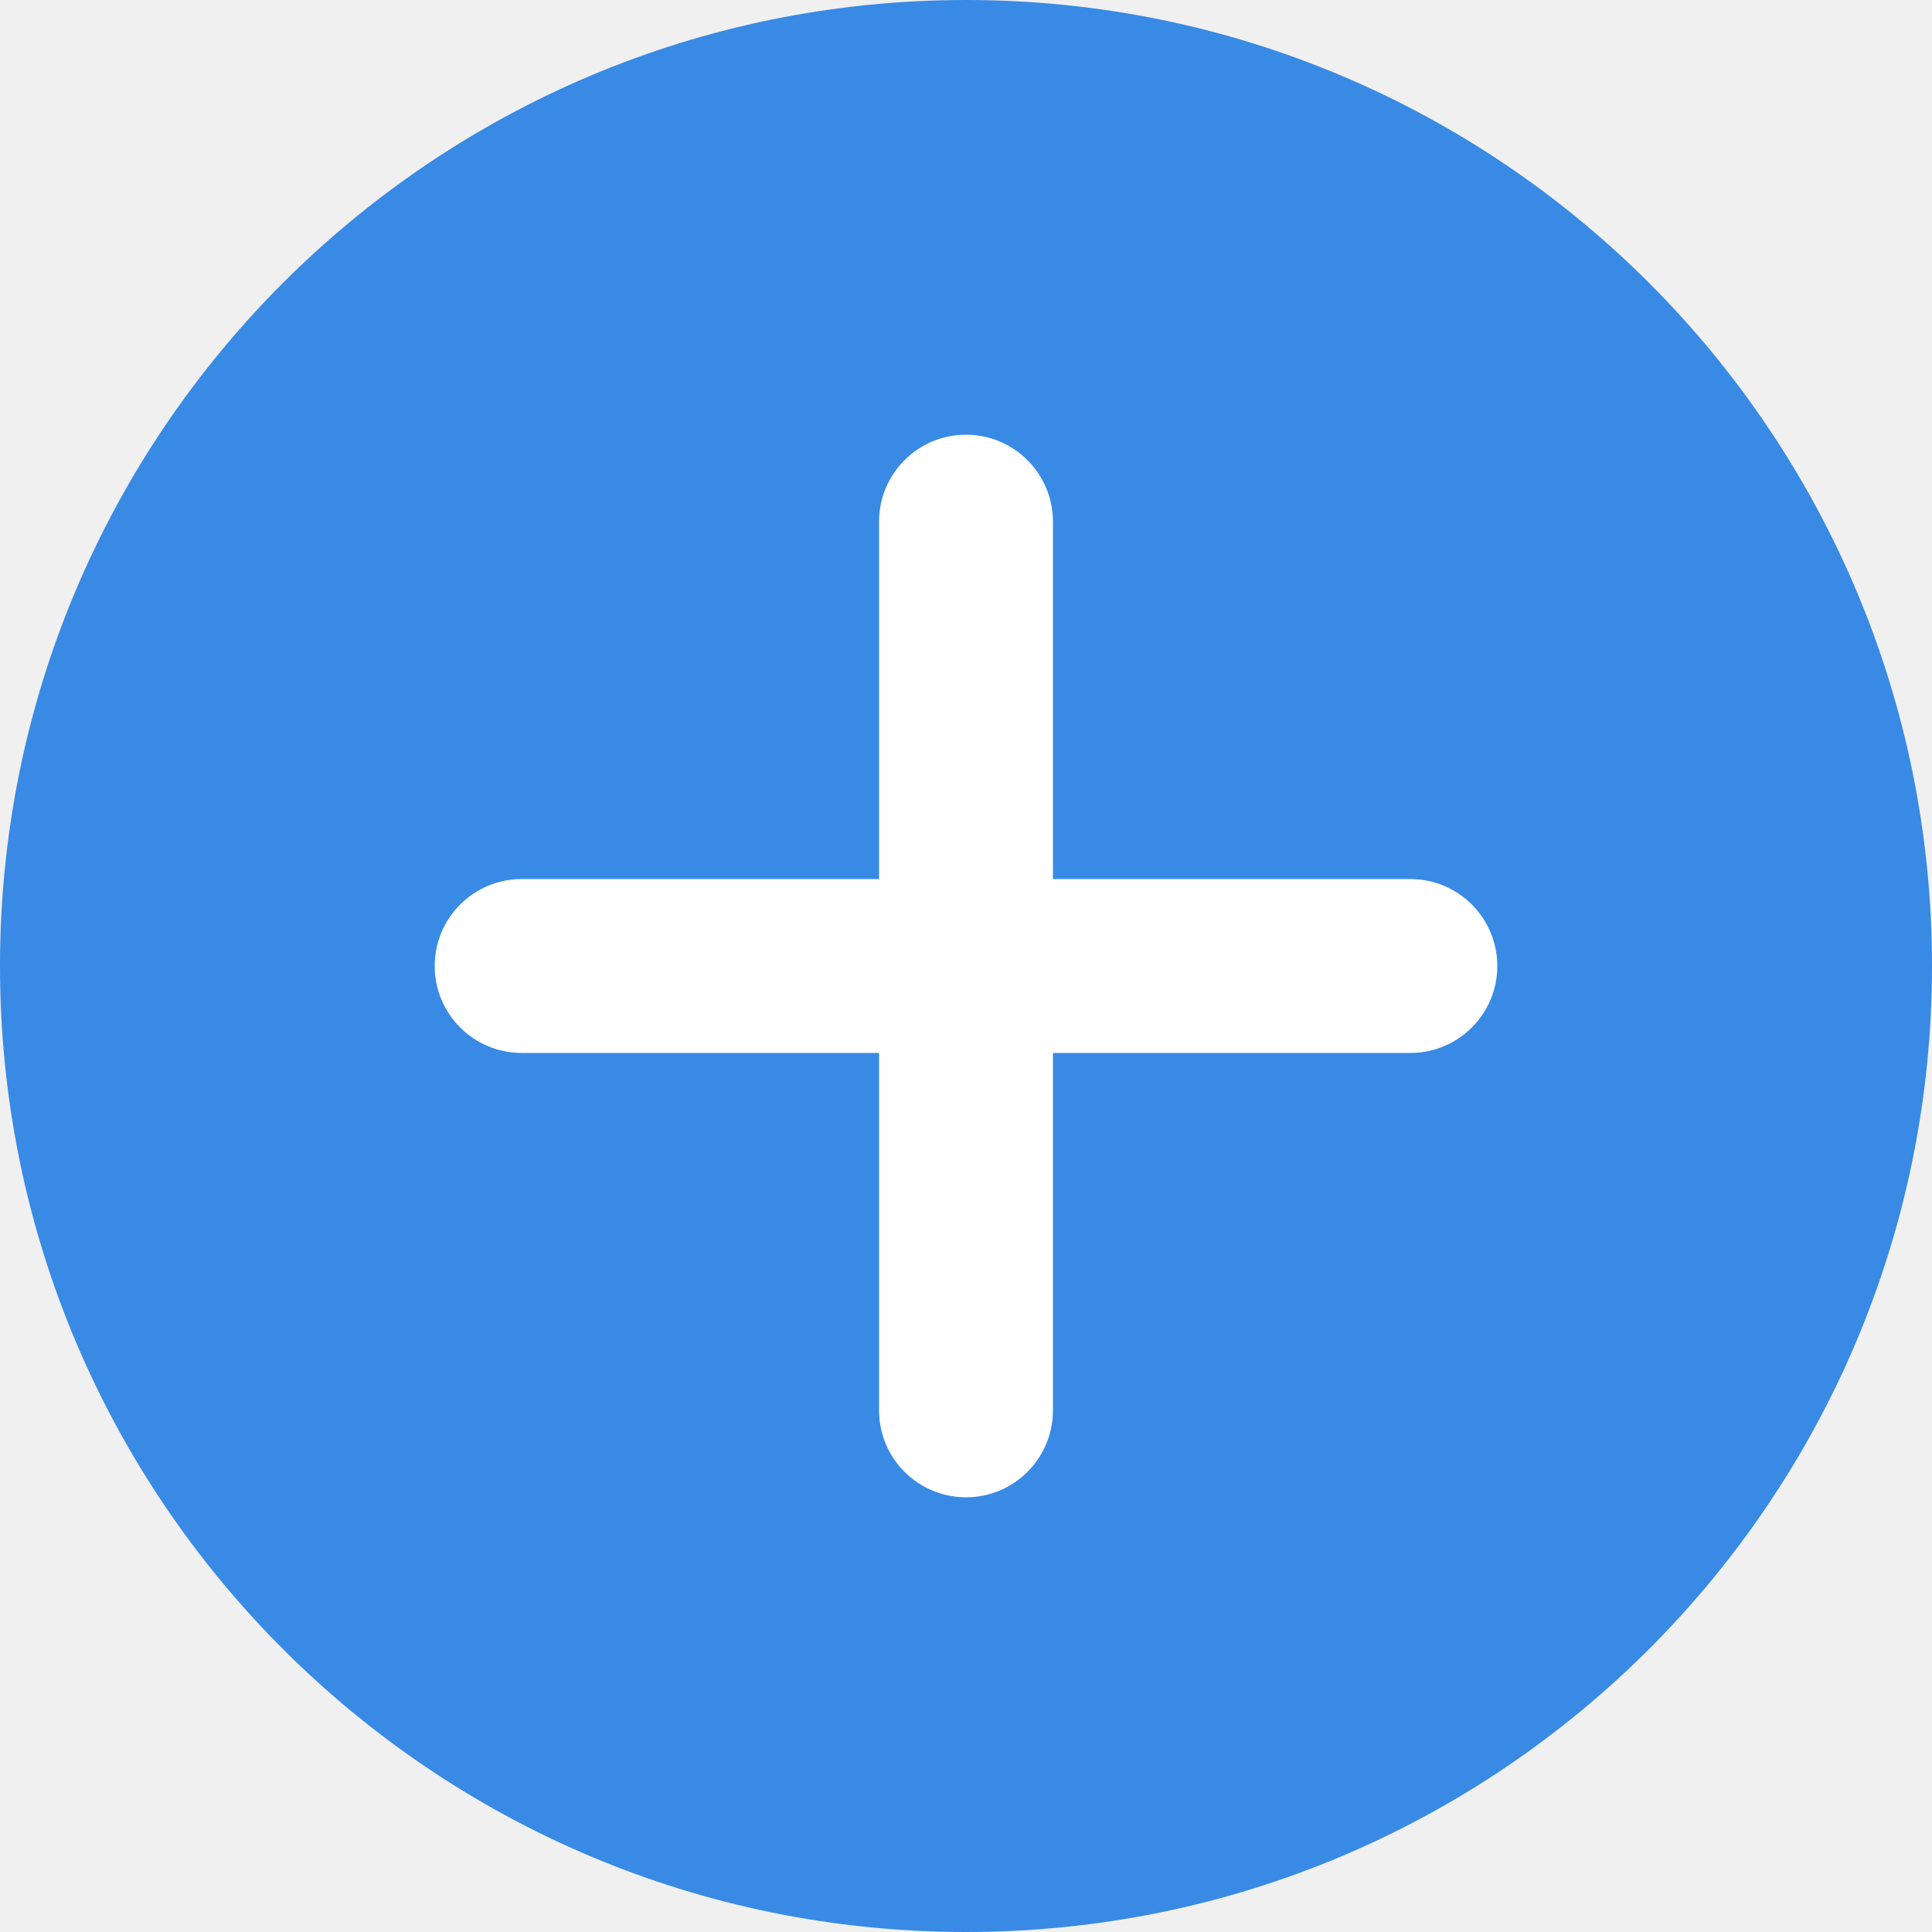
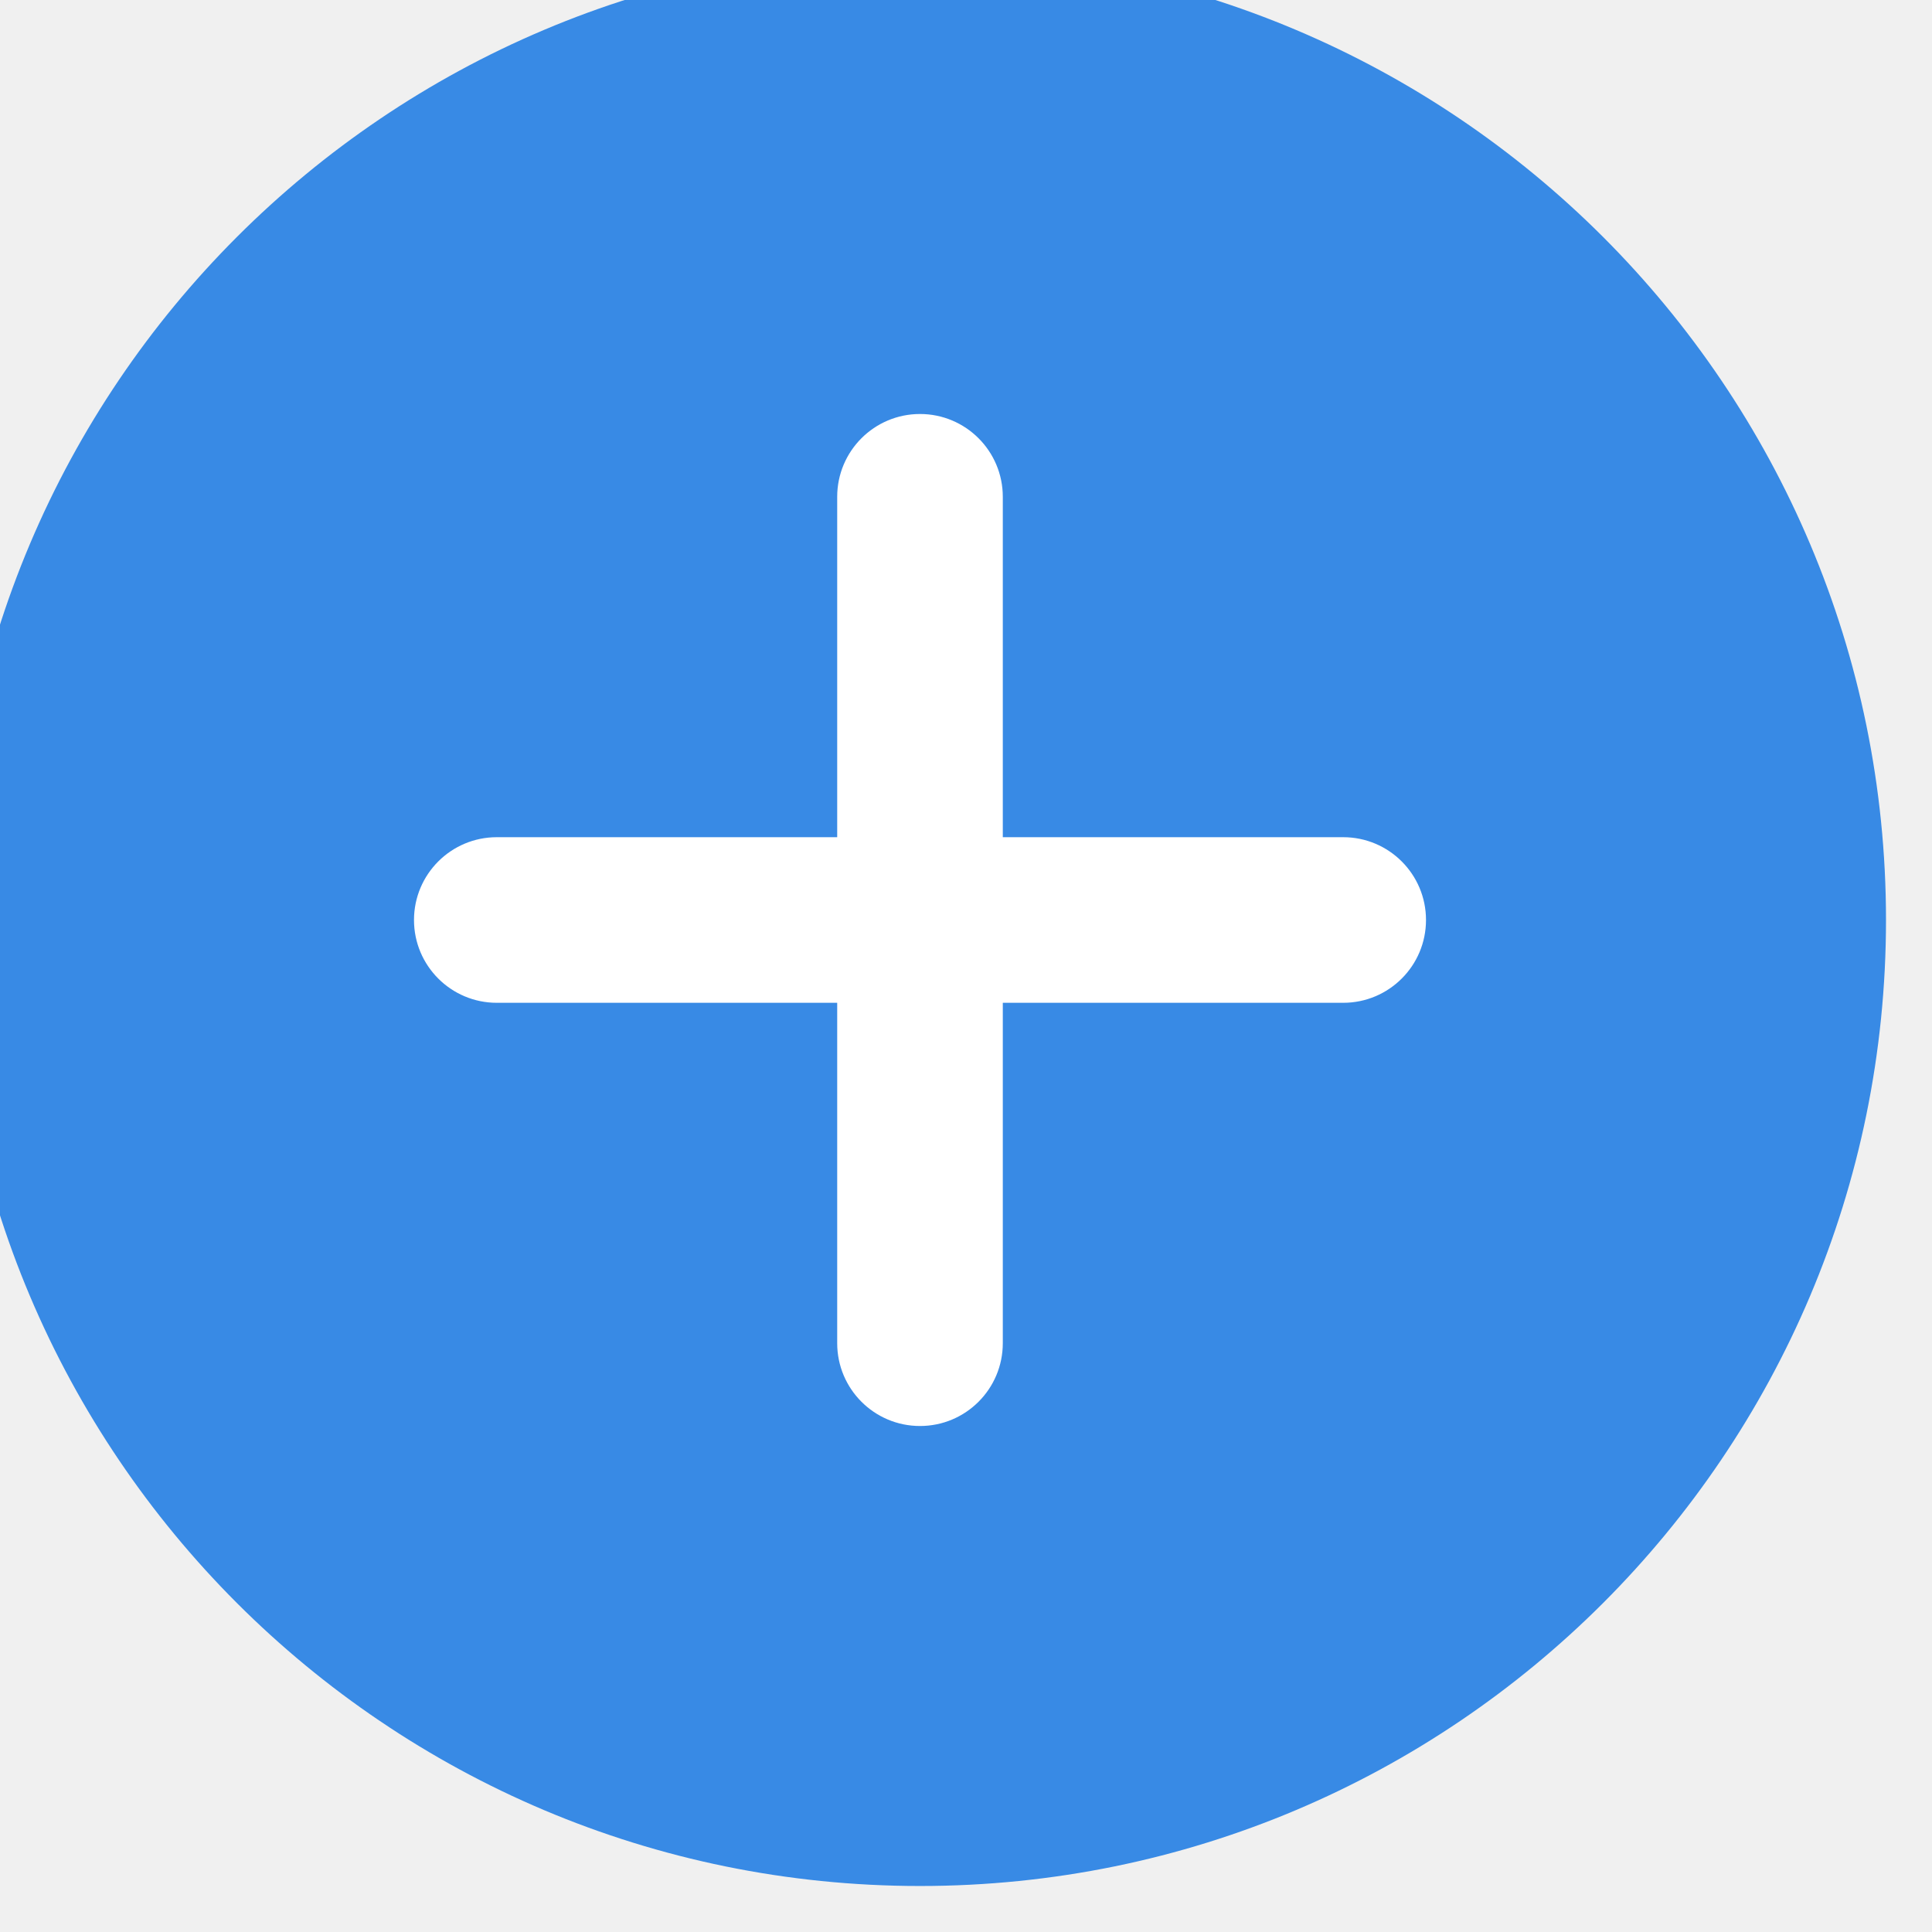
- <svg viewBox="0 0 20 20">
-   <circle cx="10" cy="10" r="10" fill="#388AE5" />
+ <svg viewBox="0 0 21 21">
+   <circle cx="10" cy="10" r="10.5" fill="#388AE5" />
  <path fill="#FFF" d="M10.9 9.1h3.7a.9.9 0 1 1 0 1.8h-3.7v3.7a.9.9 0 1 1-1.8 0v-3.7H5.4a.9.9 0 0 1 0-1.8h3.7V5.4a.9.9 0 0 1 1.8 0v3.7z" />
</svg>
